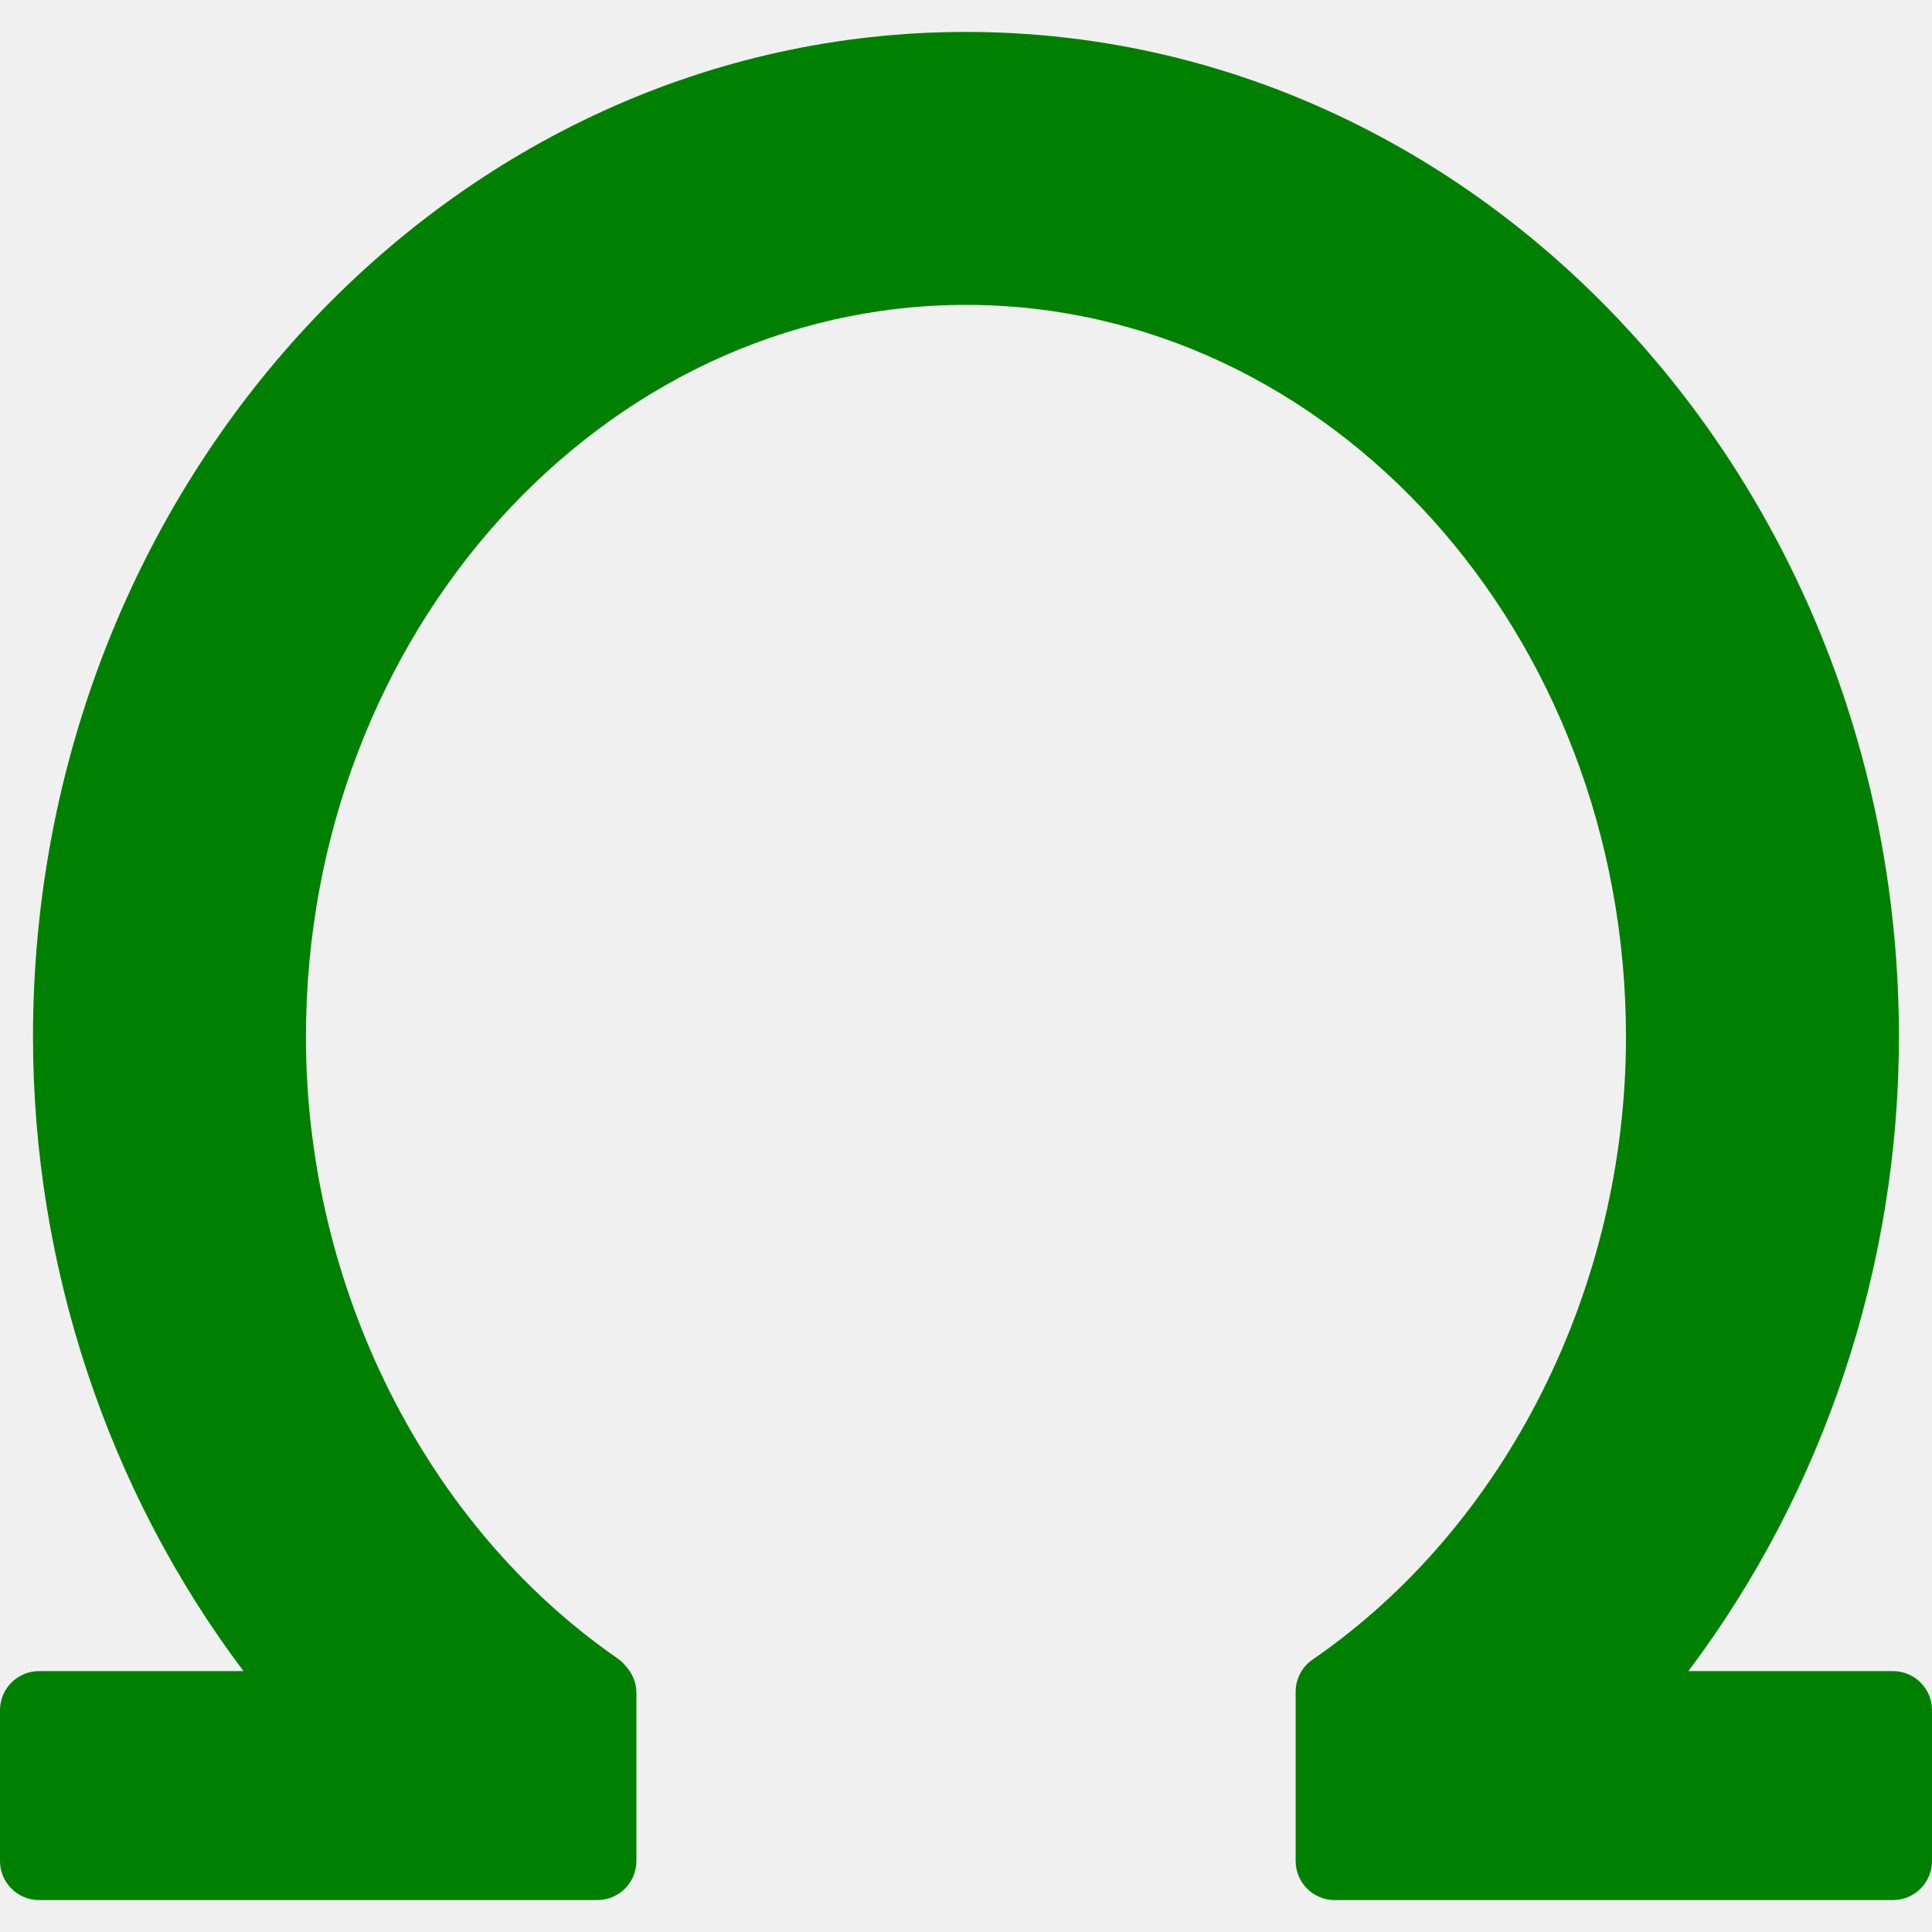
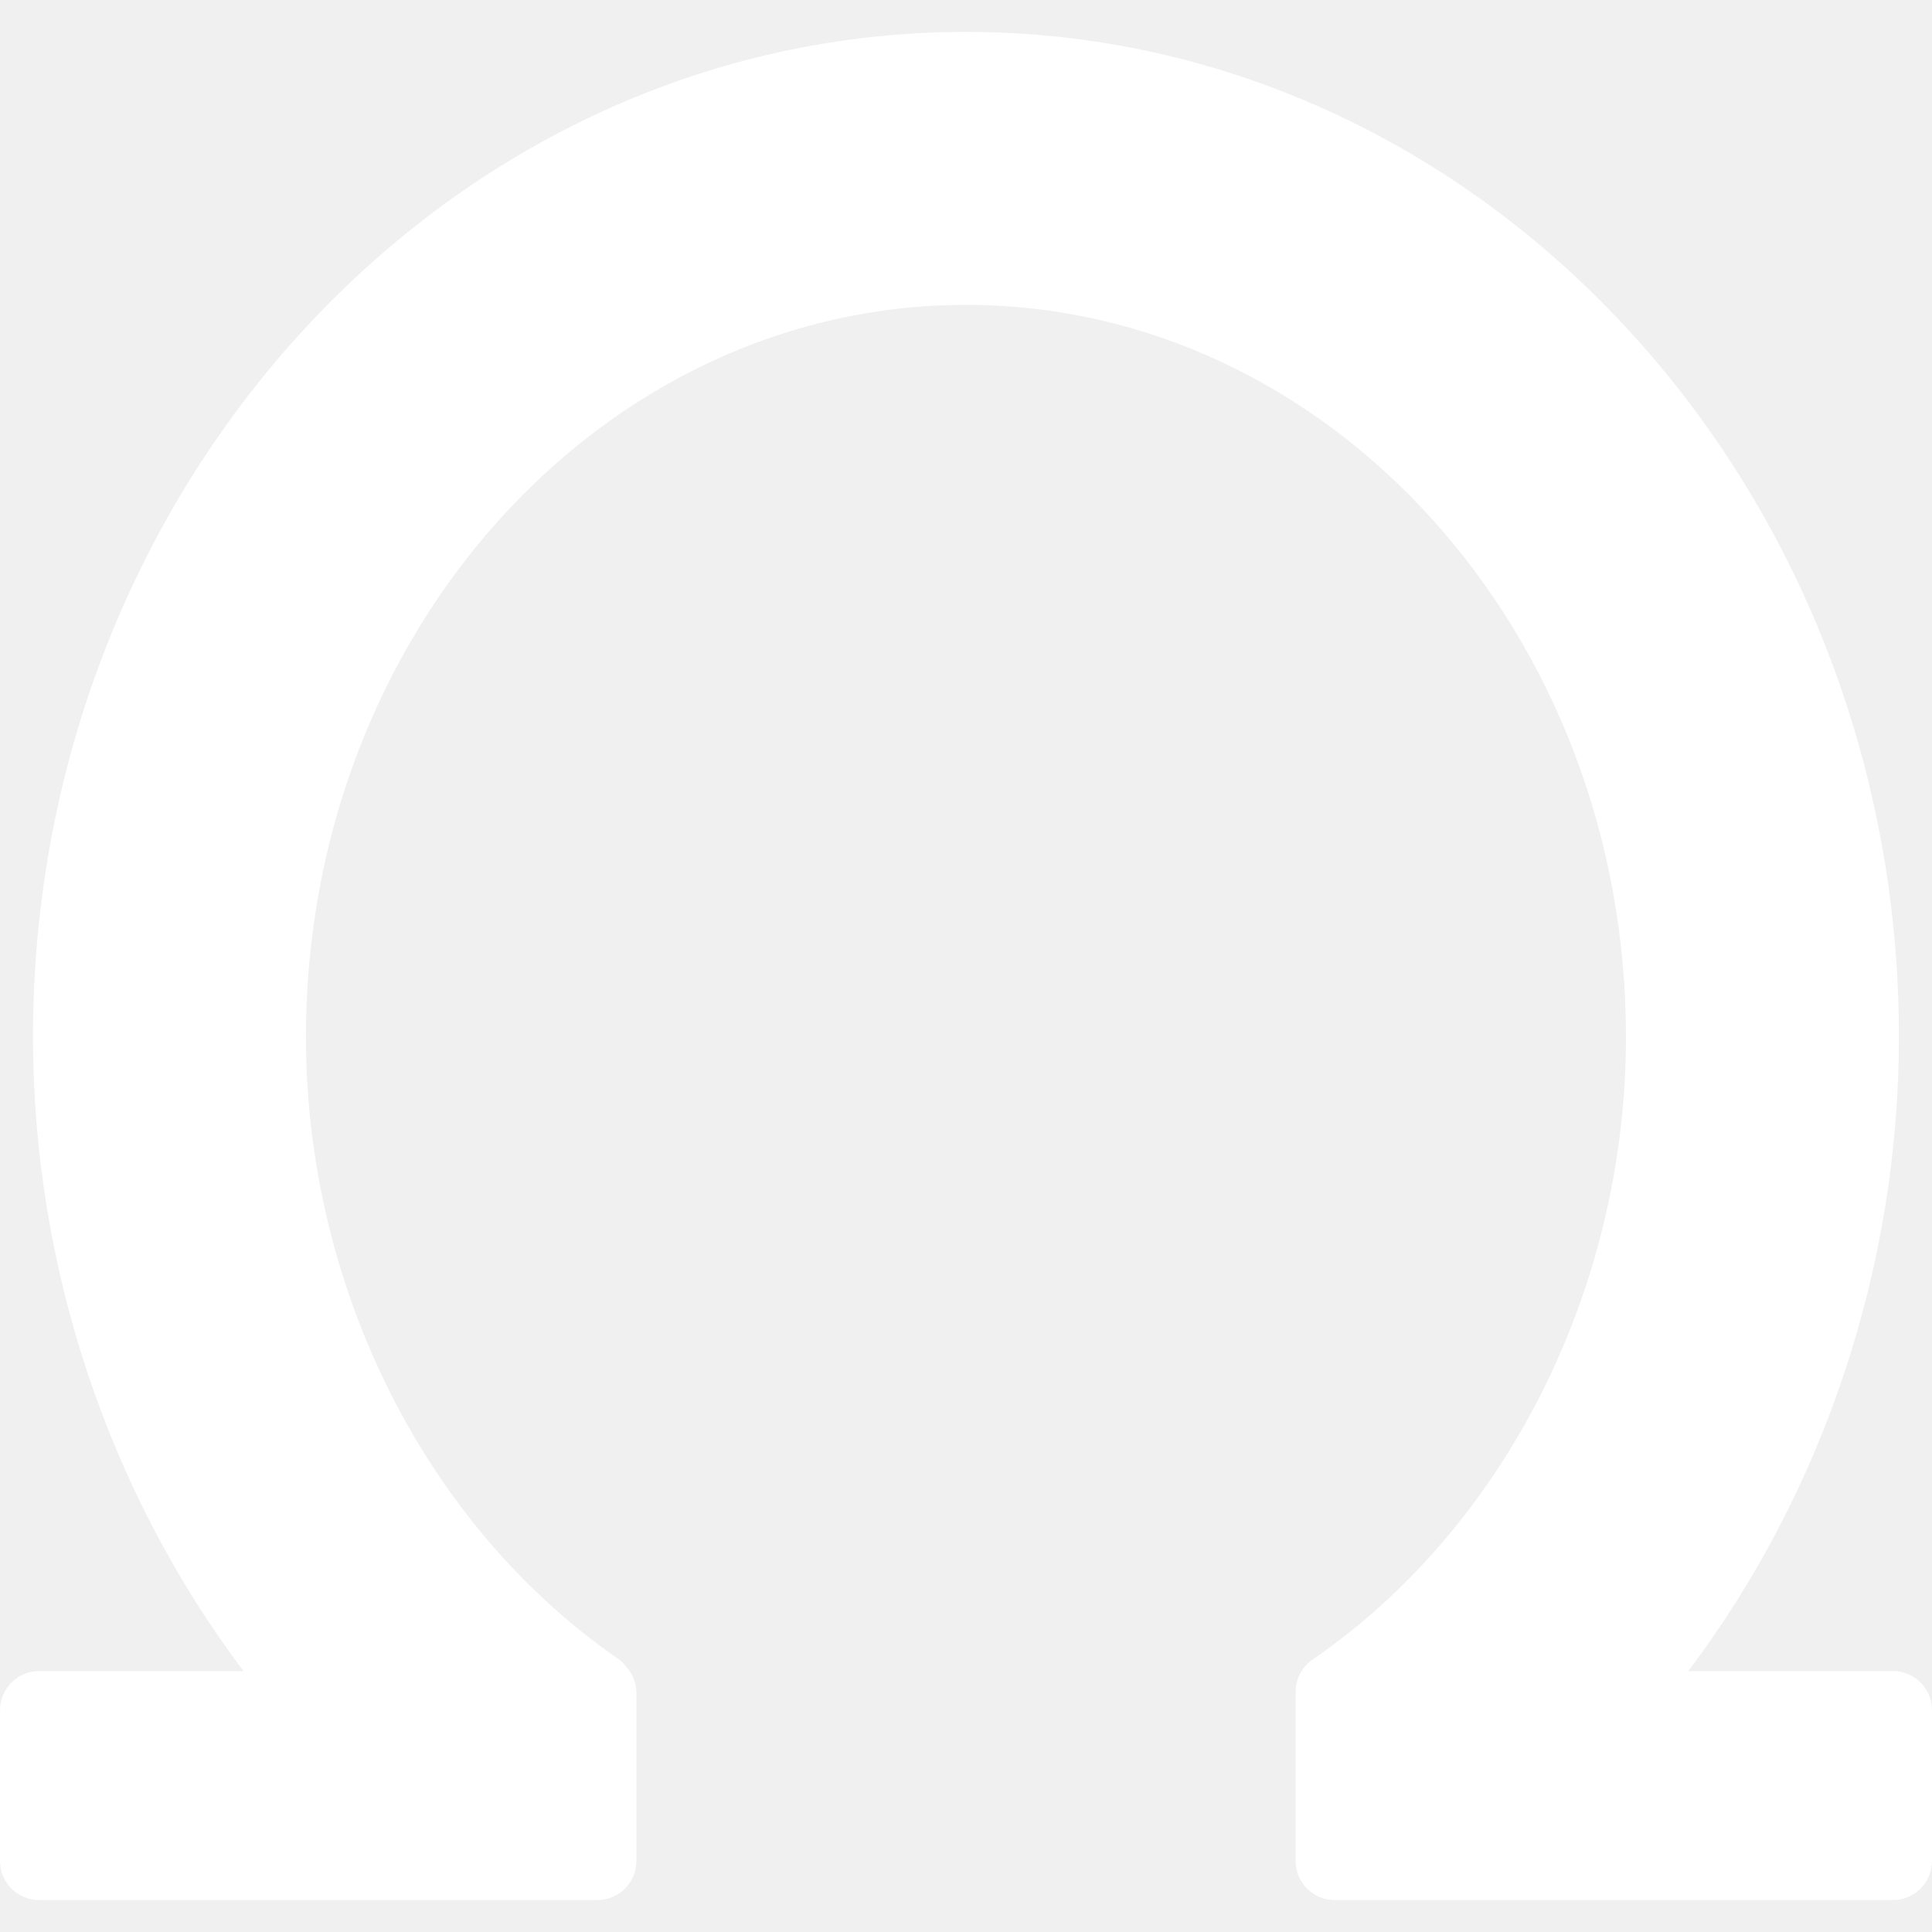
<svg xmlns="http://www.w3.org/2000/svg" width="40" height="40" viewBox="0 0 40 40" fill="none">
-   <path d="M39.19 34.598H34.955C37.766 30.869 39.315 26.206 39.315 21.468C39.315 9.995 30.65 0.661 19.999 0.661C9.348 0.661 0.683 9.996 0.683 21.468C0.683 26.206 2.23 30.869 5.041 34.598H0.81C0.363 34.598 0 34.961 0 35.407V38.53C0 38.977 0.363 39.339 0.81 39.339H12.366C12.813 39.339 13.176 38.977 13.176 38.53V35.052C13.176 34.859 13.107 34.673 12.983 34.527L12.938 34.474C12.893 34.42 12.84 34.373 12.782 34.333C8.805 31.577 6.334 26.647 6.334 21.467C6.334 13.11 12.464 6.312 19.999 6.312C27.533 6.312 33.664 13.111 33.664 21.467C33.664 26.669 31.177 31.609 27.175 34.36C26.956 34.511 26.825 34.76 26.825 35.026V38.529C26.825 38.976 27.187 39.339 27.634 39.339H39.19C39.637 39.339 40 38.976 40 38.529V35.407C40 34.96 39.638 34.598 39.19 34.598Z" fill="green" />
+   <path d="M39.19 34.598H34.955C37.766 30.869 39.315 26.206 39.315 21.468C39.315 9.995 30.65 0.661 19.999 0.661C9.348 0.661 0.683 9.996 0.683 21.468C0.683 26.206 2.23 30.869 5.041 34.598H0.81C0.363 34.598 0 34.961 0 35.407V38.53C0 38.977 0.363 39.339 0.81 39.339H12.366C12.813 39.339 13.176 38.977 13.176 38.53V35.052C13.176 34.859 13.107 34.673 12.983 34.527L12.938 34.474C12.893 34.42 12.84 34.373 12.782 34.333C8.805 31.577 6.334 26.647 6.334 21.467C6.334 13.11 12.464 6.312 19.999 6.312C27.533 6.312 33.664 13.111 33.664 21.467C33.664 26.669 31.177 31.609 27.175 34.36C26.956 34.511 26.825 34.76 26.825 35.026V38.529C26.825 38.976 27.187 39.339 27.634 39.339H39.19C39.637 39.339 40 38.976 40 38.529V35.407C40 34.96 39.638 34.598 39.19 34.598Z" fill="white" />
</svg>
